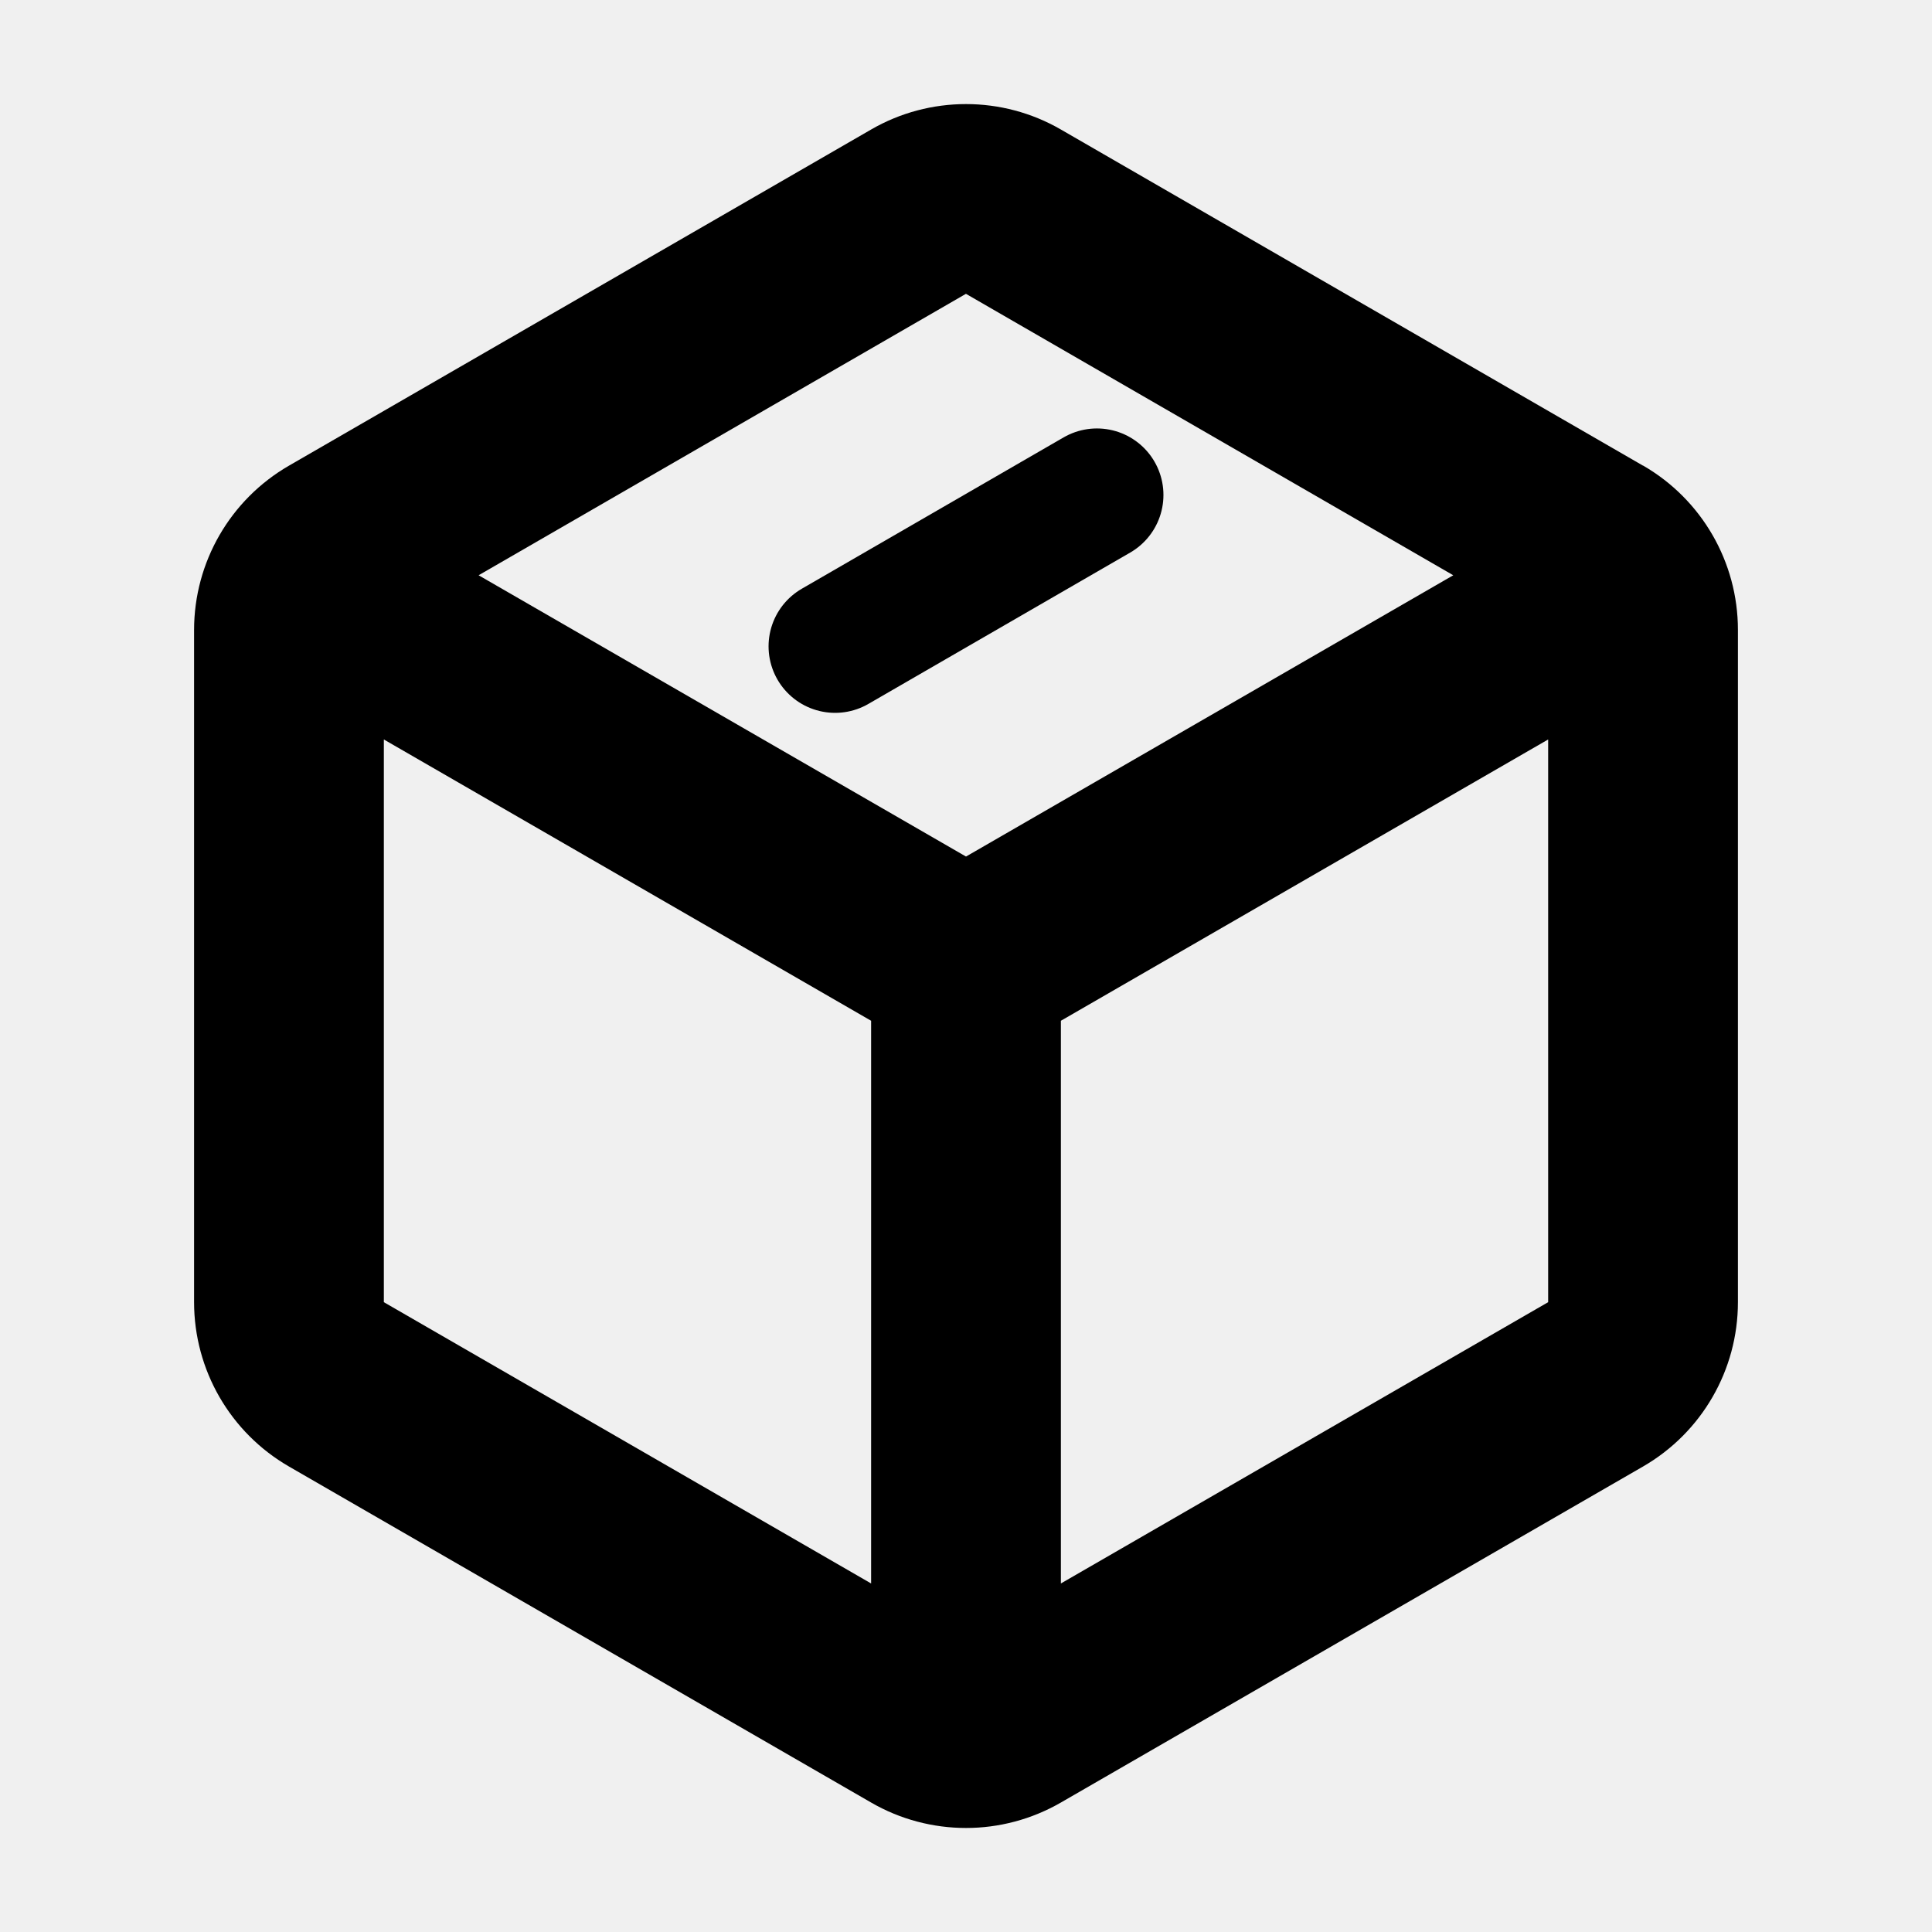
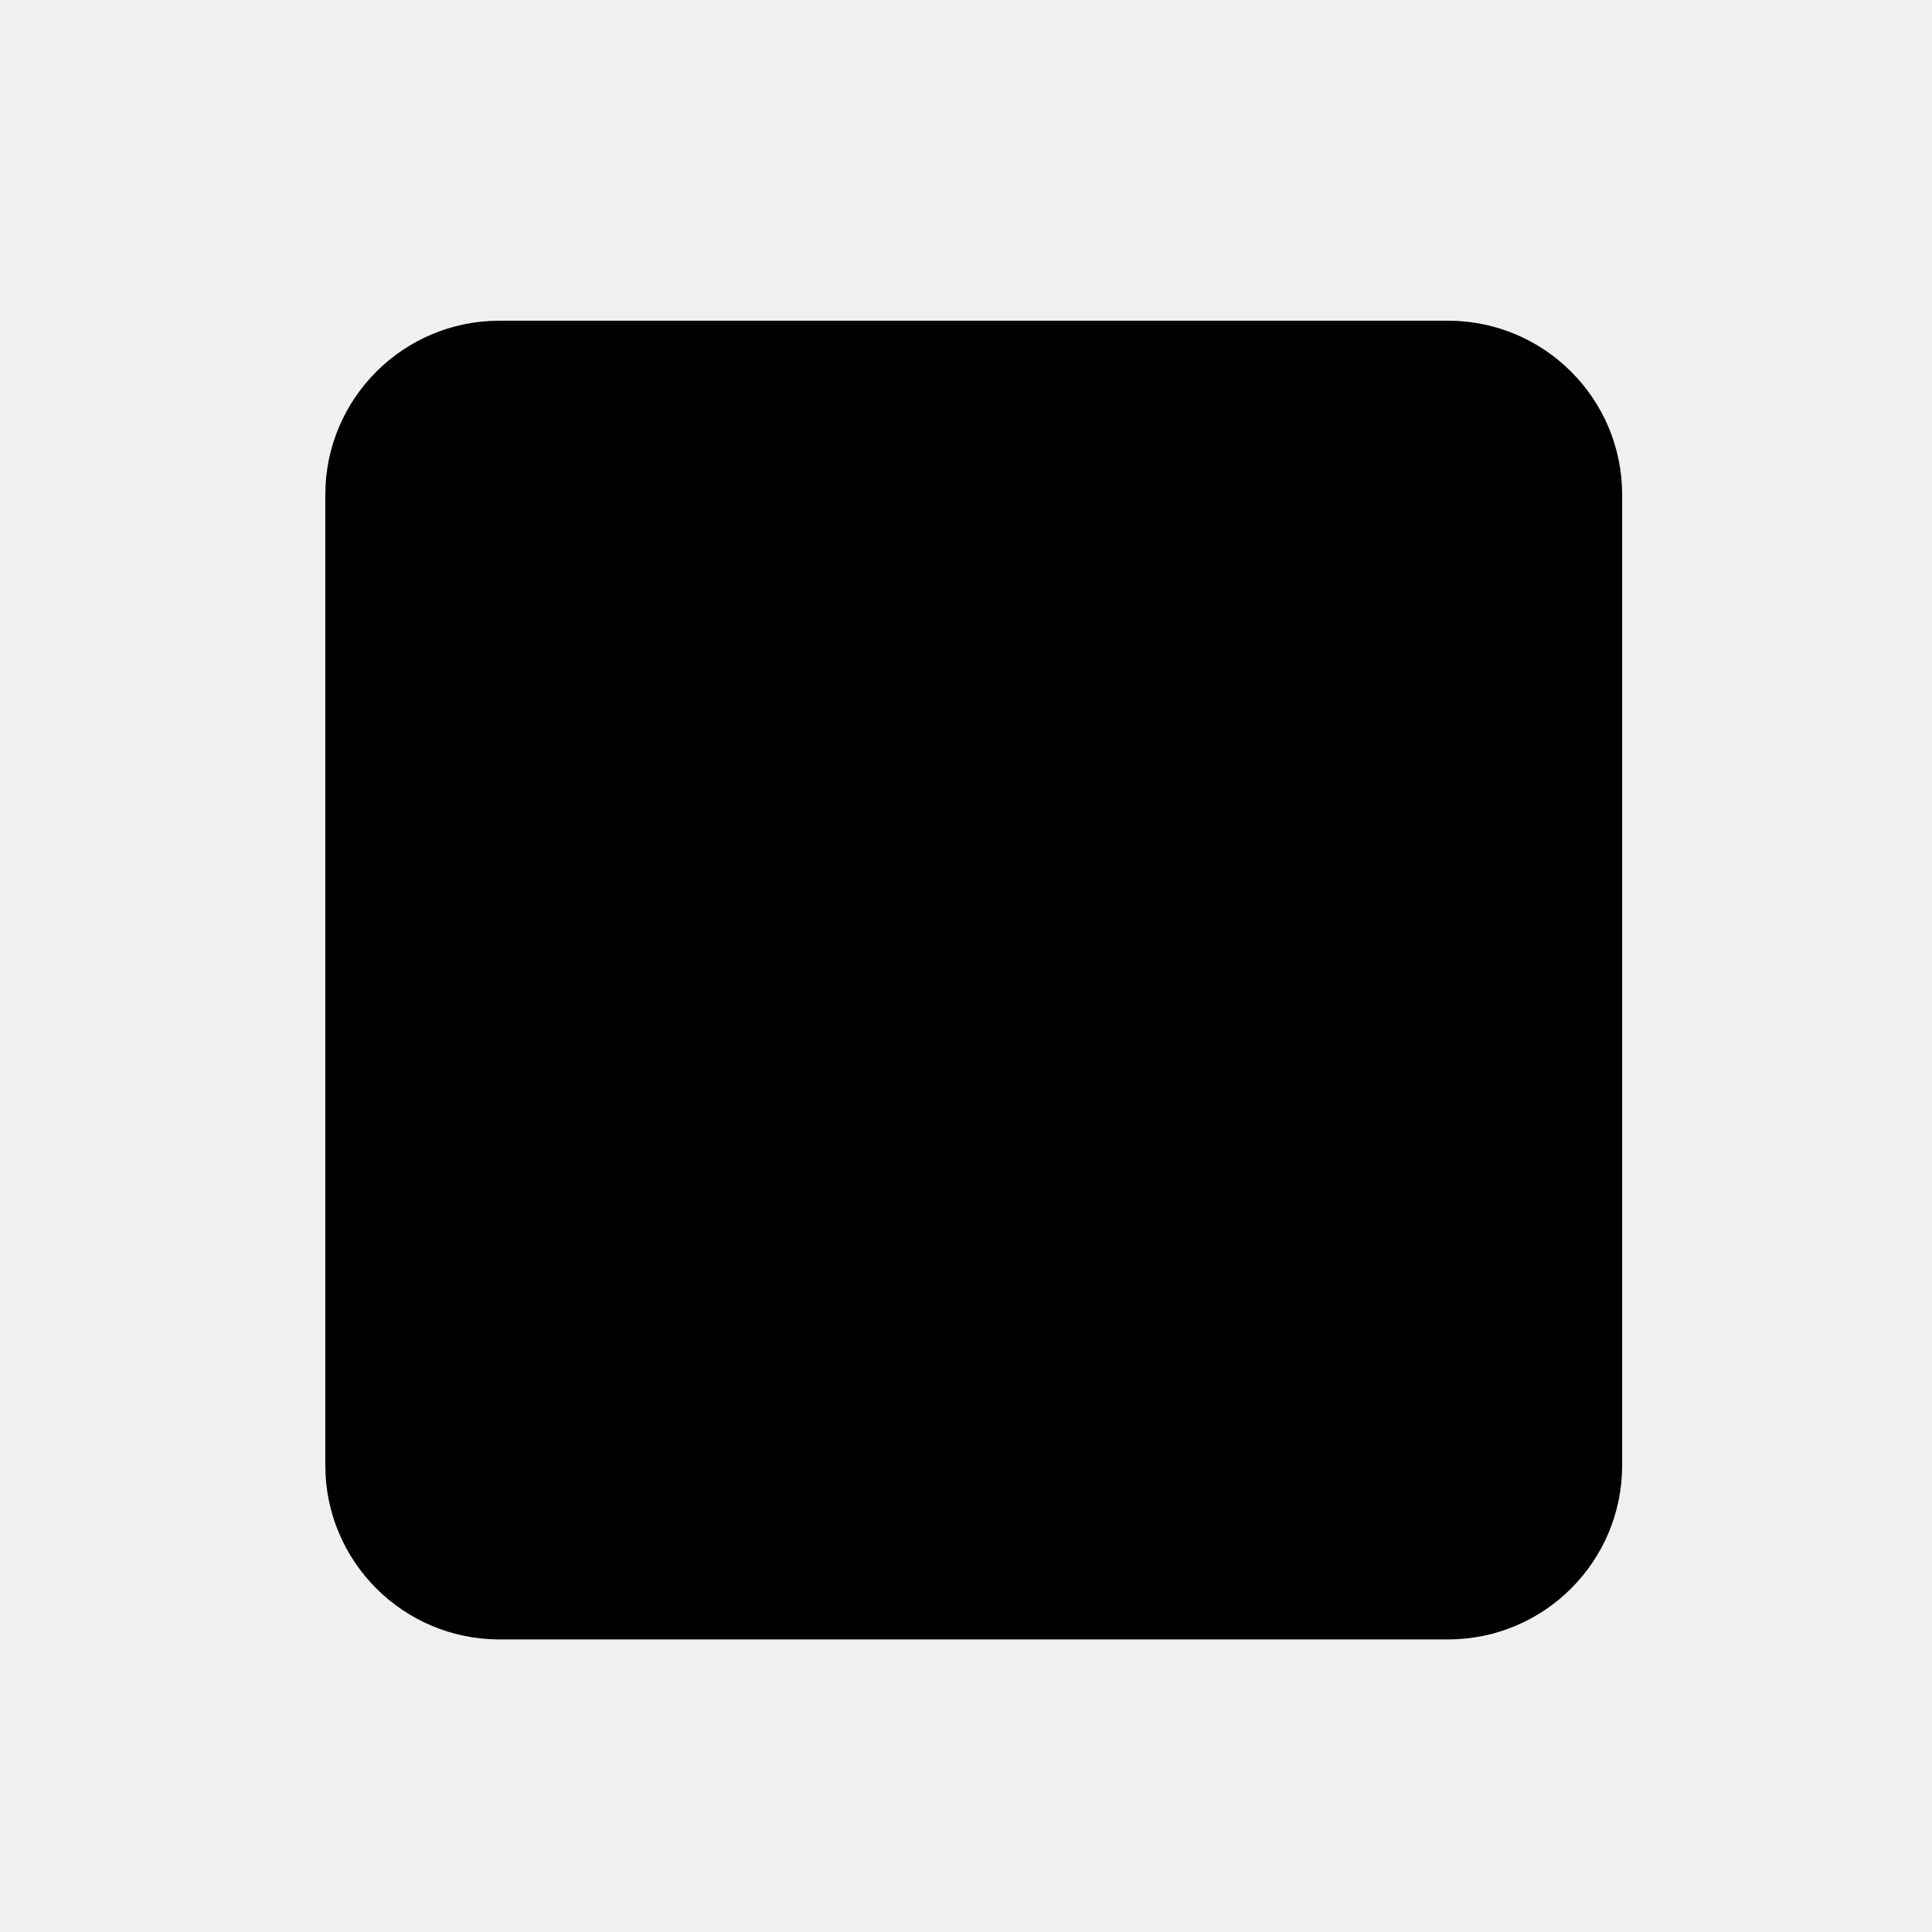
<svg xmlns="http://www.w3.org/2000/svg" width="16px" height="16px" id="svg3387" version="1.1">
  <defs id="defs3389" />
  <g id="layer1">
-     <g id="g4365" transform="matrix(1.032585,0,0,1.032585,-0.2606785,-1.061746)">
-       <path id="path4305" d="m 13.43,4.763 -4.669,-2.696 c -0.235,-0.136 -0.498,-0.204 -0.761,-0.204 -0.263,0 -0.526,0.068 -0.761,0.204 l -4.669,2.696 c -0.471,0.272 -0.761,0.774 -0.761,1.318 v 5.391 c 0,0.544 0.29,1.046 0.761,1.318 l 4.669,2.695 c 0.235,0.136 0.498,0.204 0.761,0.204 0.263,0 0.525,-0.068 0.761,-0.204 l 4.669,-2.695 c 0.471,-0.272 0.761,-0.774 0.761,-1.318 V 6.08 c 0,-0.544 -0.29,-1.046 -0.761,-1.318 z m -5.43,-1.378 3.908,2.257 -3.908,2.256 -3.909,-2.256 3.908,-2.257 z M 3.331,11.472 V 6.959 l 3.908,2.256 V 13.728 L 3.331,11.472 z M 8.761,13.728 V 9.215 L 12.669,6.959 V 11.472 L 8.761,13.728 z" style="fill:#000000" />
-       <path id="path4353" d="M 6.95,6.212 9.05,4.998" style="fill:none;stroke:#000000;stroke-width:1.067;stroke-linecap:round;stroke-linejoin:miter;stroke-miterlimit:4;stroke-opacity:1;stroke-dasharray:none" />
-     </g>
+     <path style="fill:#ff6600;fill-opacity:1" d="m 33.428,-6.145 -4.821,-2.784 c -0.243,-0.14 -0.514,-0.211 -0.786,-0.211 -0.271,0 -0.543,0.07 -0.786,0.211 l -4.821,2.784 c -0.486,0.281 -0.786,0.799 -0.786,1.361 v 5.567 c 0,0.561 0.299,1.08 0.786,1.361 l 4.821,2.783 c 0.243,0.14 0.514,0.21 0.786,0.21 0.271,0 0.542,-0.07 0.786,-0.21 l 4.821,-2.783 c 0.486,-0.281 0.786,-0.799 0.786,-1.361 V -4.784 c 0,-0.561 -0.3,-1.08 -0.786,-1.361 z m -5.607,-1.423 4.036,2.33 -4.035,2.33 -4.036,-2.33 4.036,-2.33 z M 23.001,0.783 V -3.877 l 4.036,2.33 V 3.113 L 23.001,0.783 z m 5.607,2.33 v -4.659 l 4.036,-2.33 V 0.783 L 28.607,3.112 z" id="path4305" />
+     <path style="fill:#ffffff;stroke:#000000;stroke-width:1.102;stroke-linecap:round;stroke-linejoin:miter;stroke-miterlimit:4;stroke-opacity:0;stroke-dasharray:none" d="M 6.916,5.353 9.084,4.099" id="path4353" />
+     <rect style="fill:#000000;fill-opacity:1;stroke:#000000;stroke-width:0.481;stroke-linecap:round;stroke-linejoin:miter;stroke-miterlimit:4;stroke-opacity:0;stroke-dasharray:none" id="rect3755" width="10.74" height="10.921" x="2.694" y="2.656" ry="1.442" />
  </g>
</svg>
